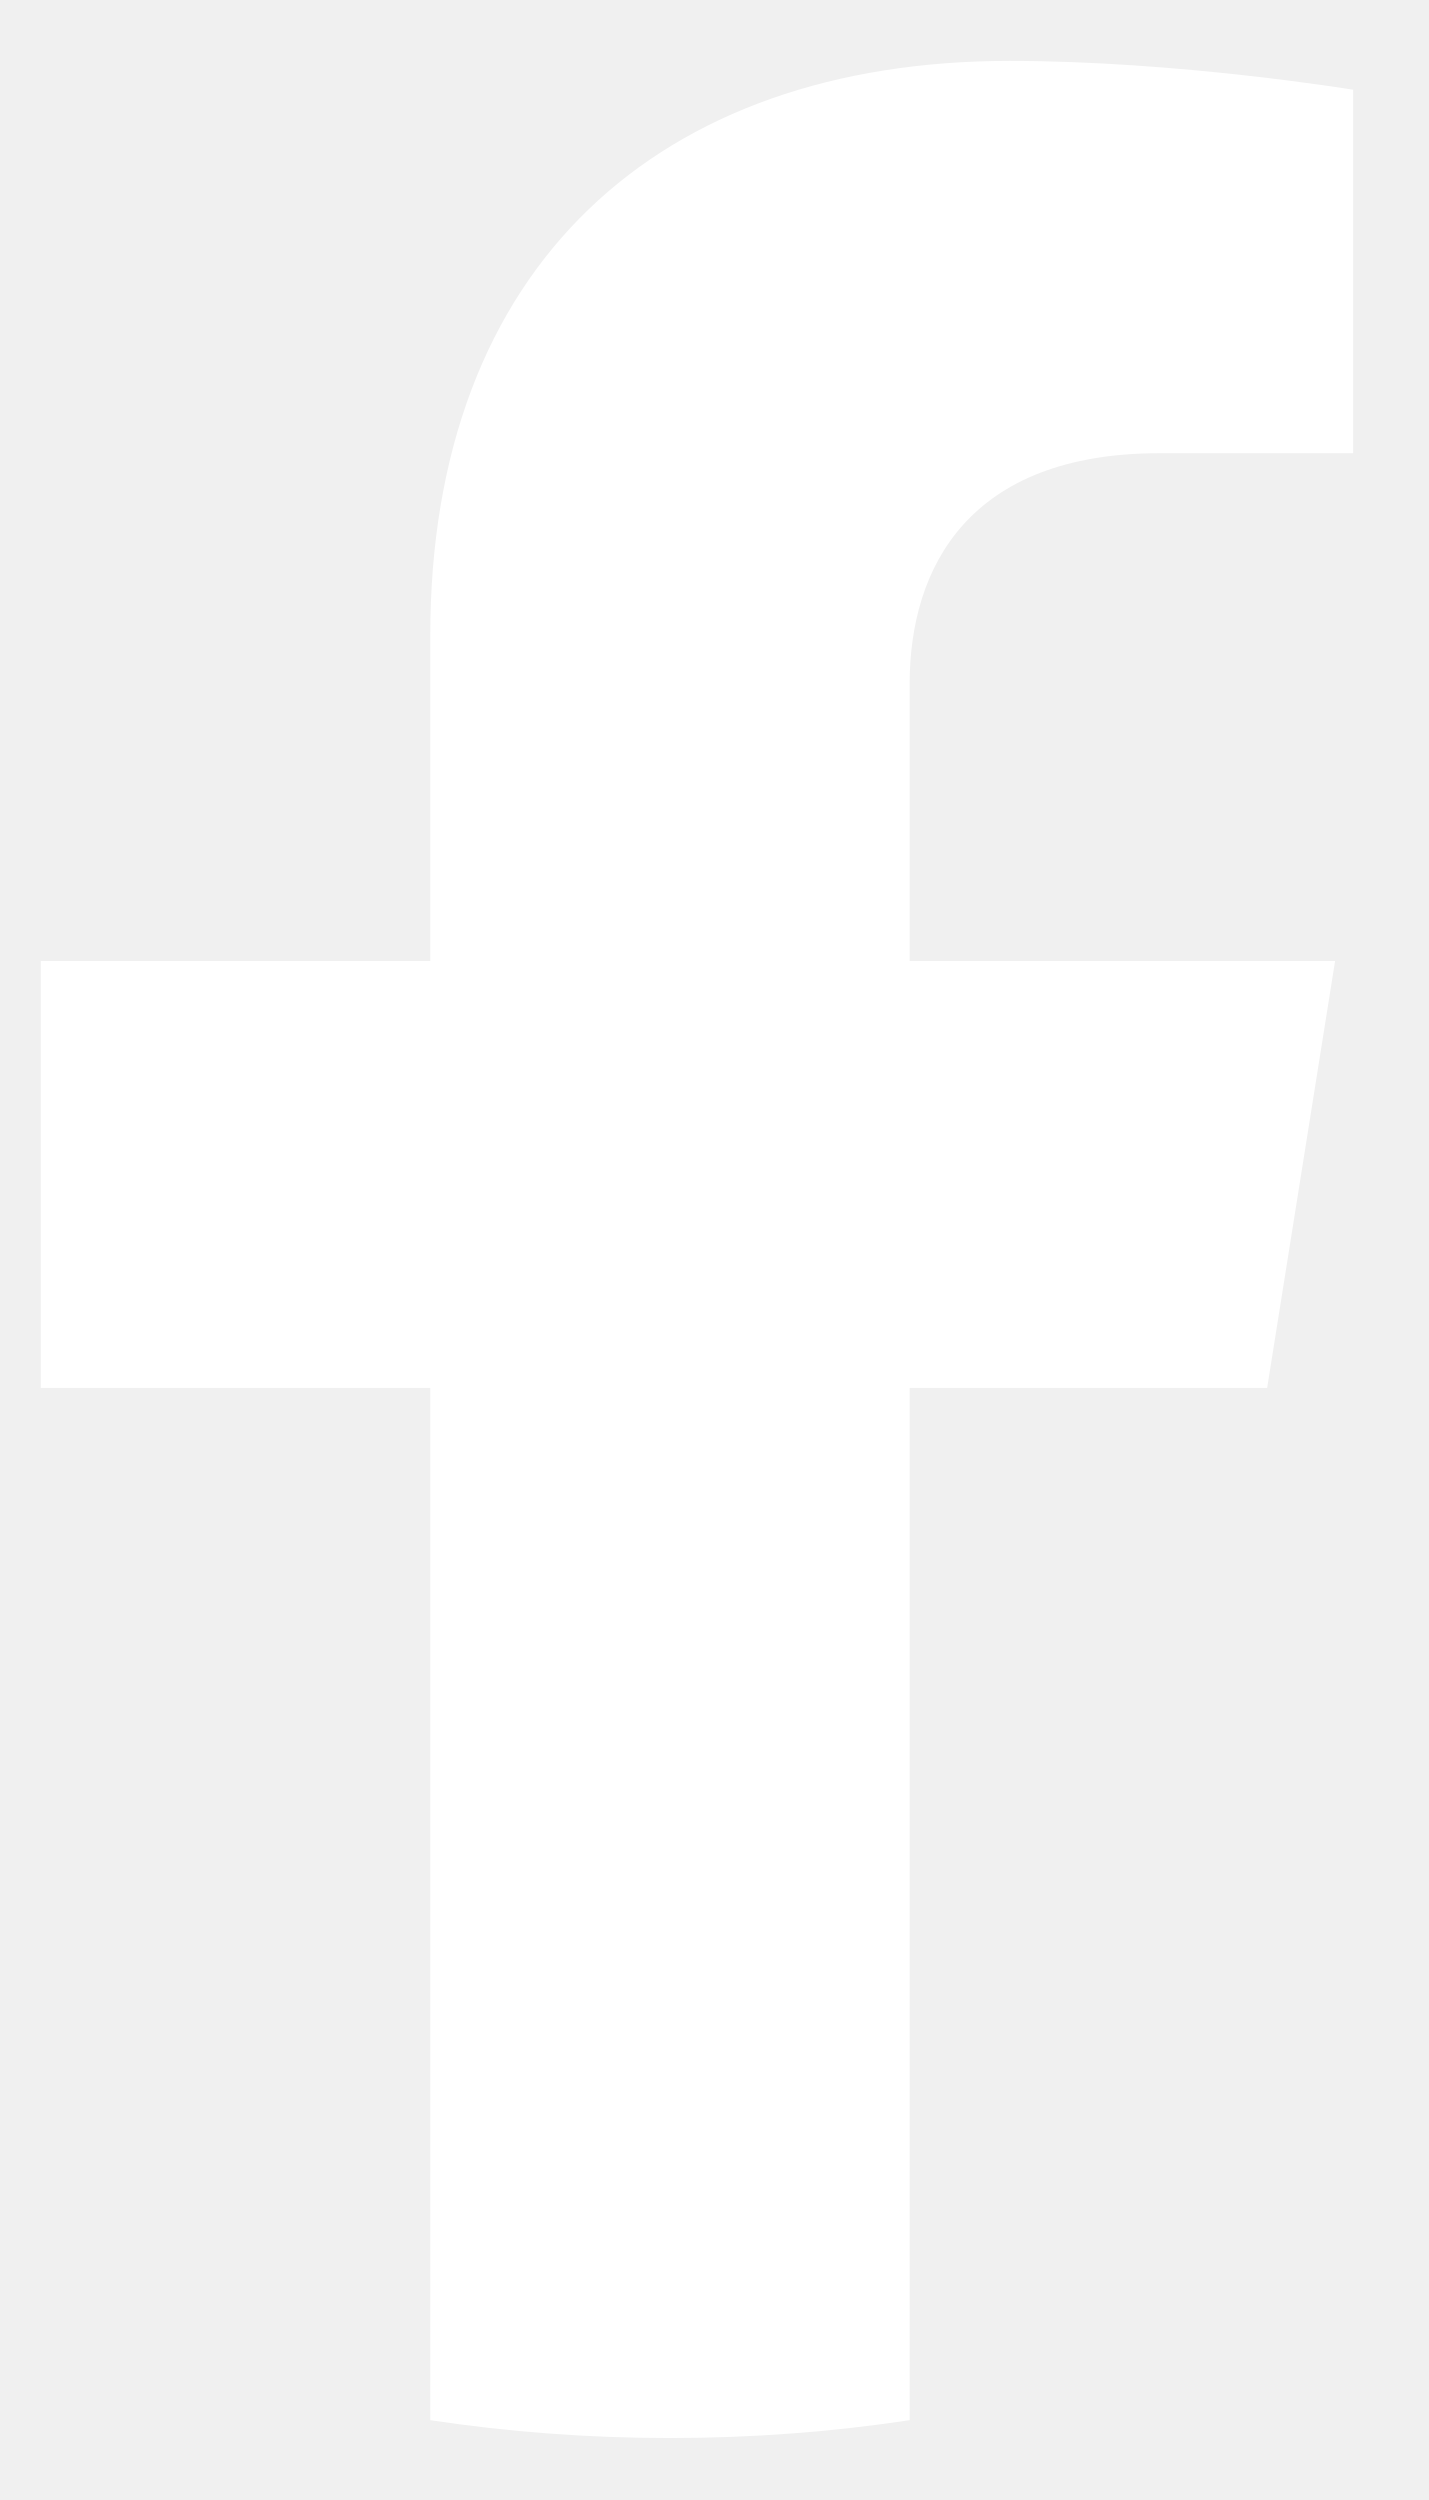
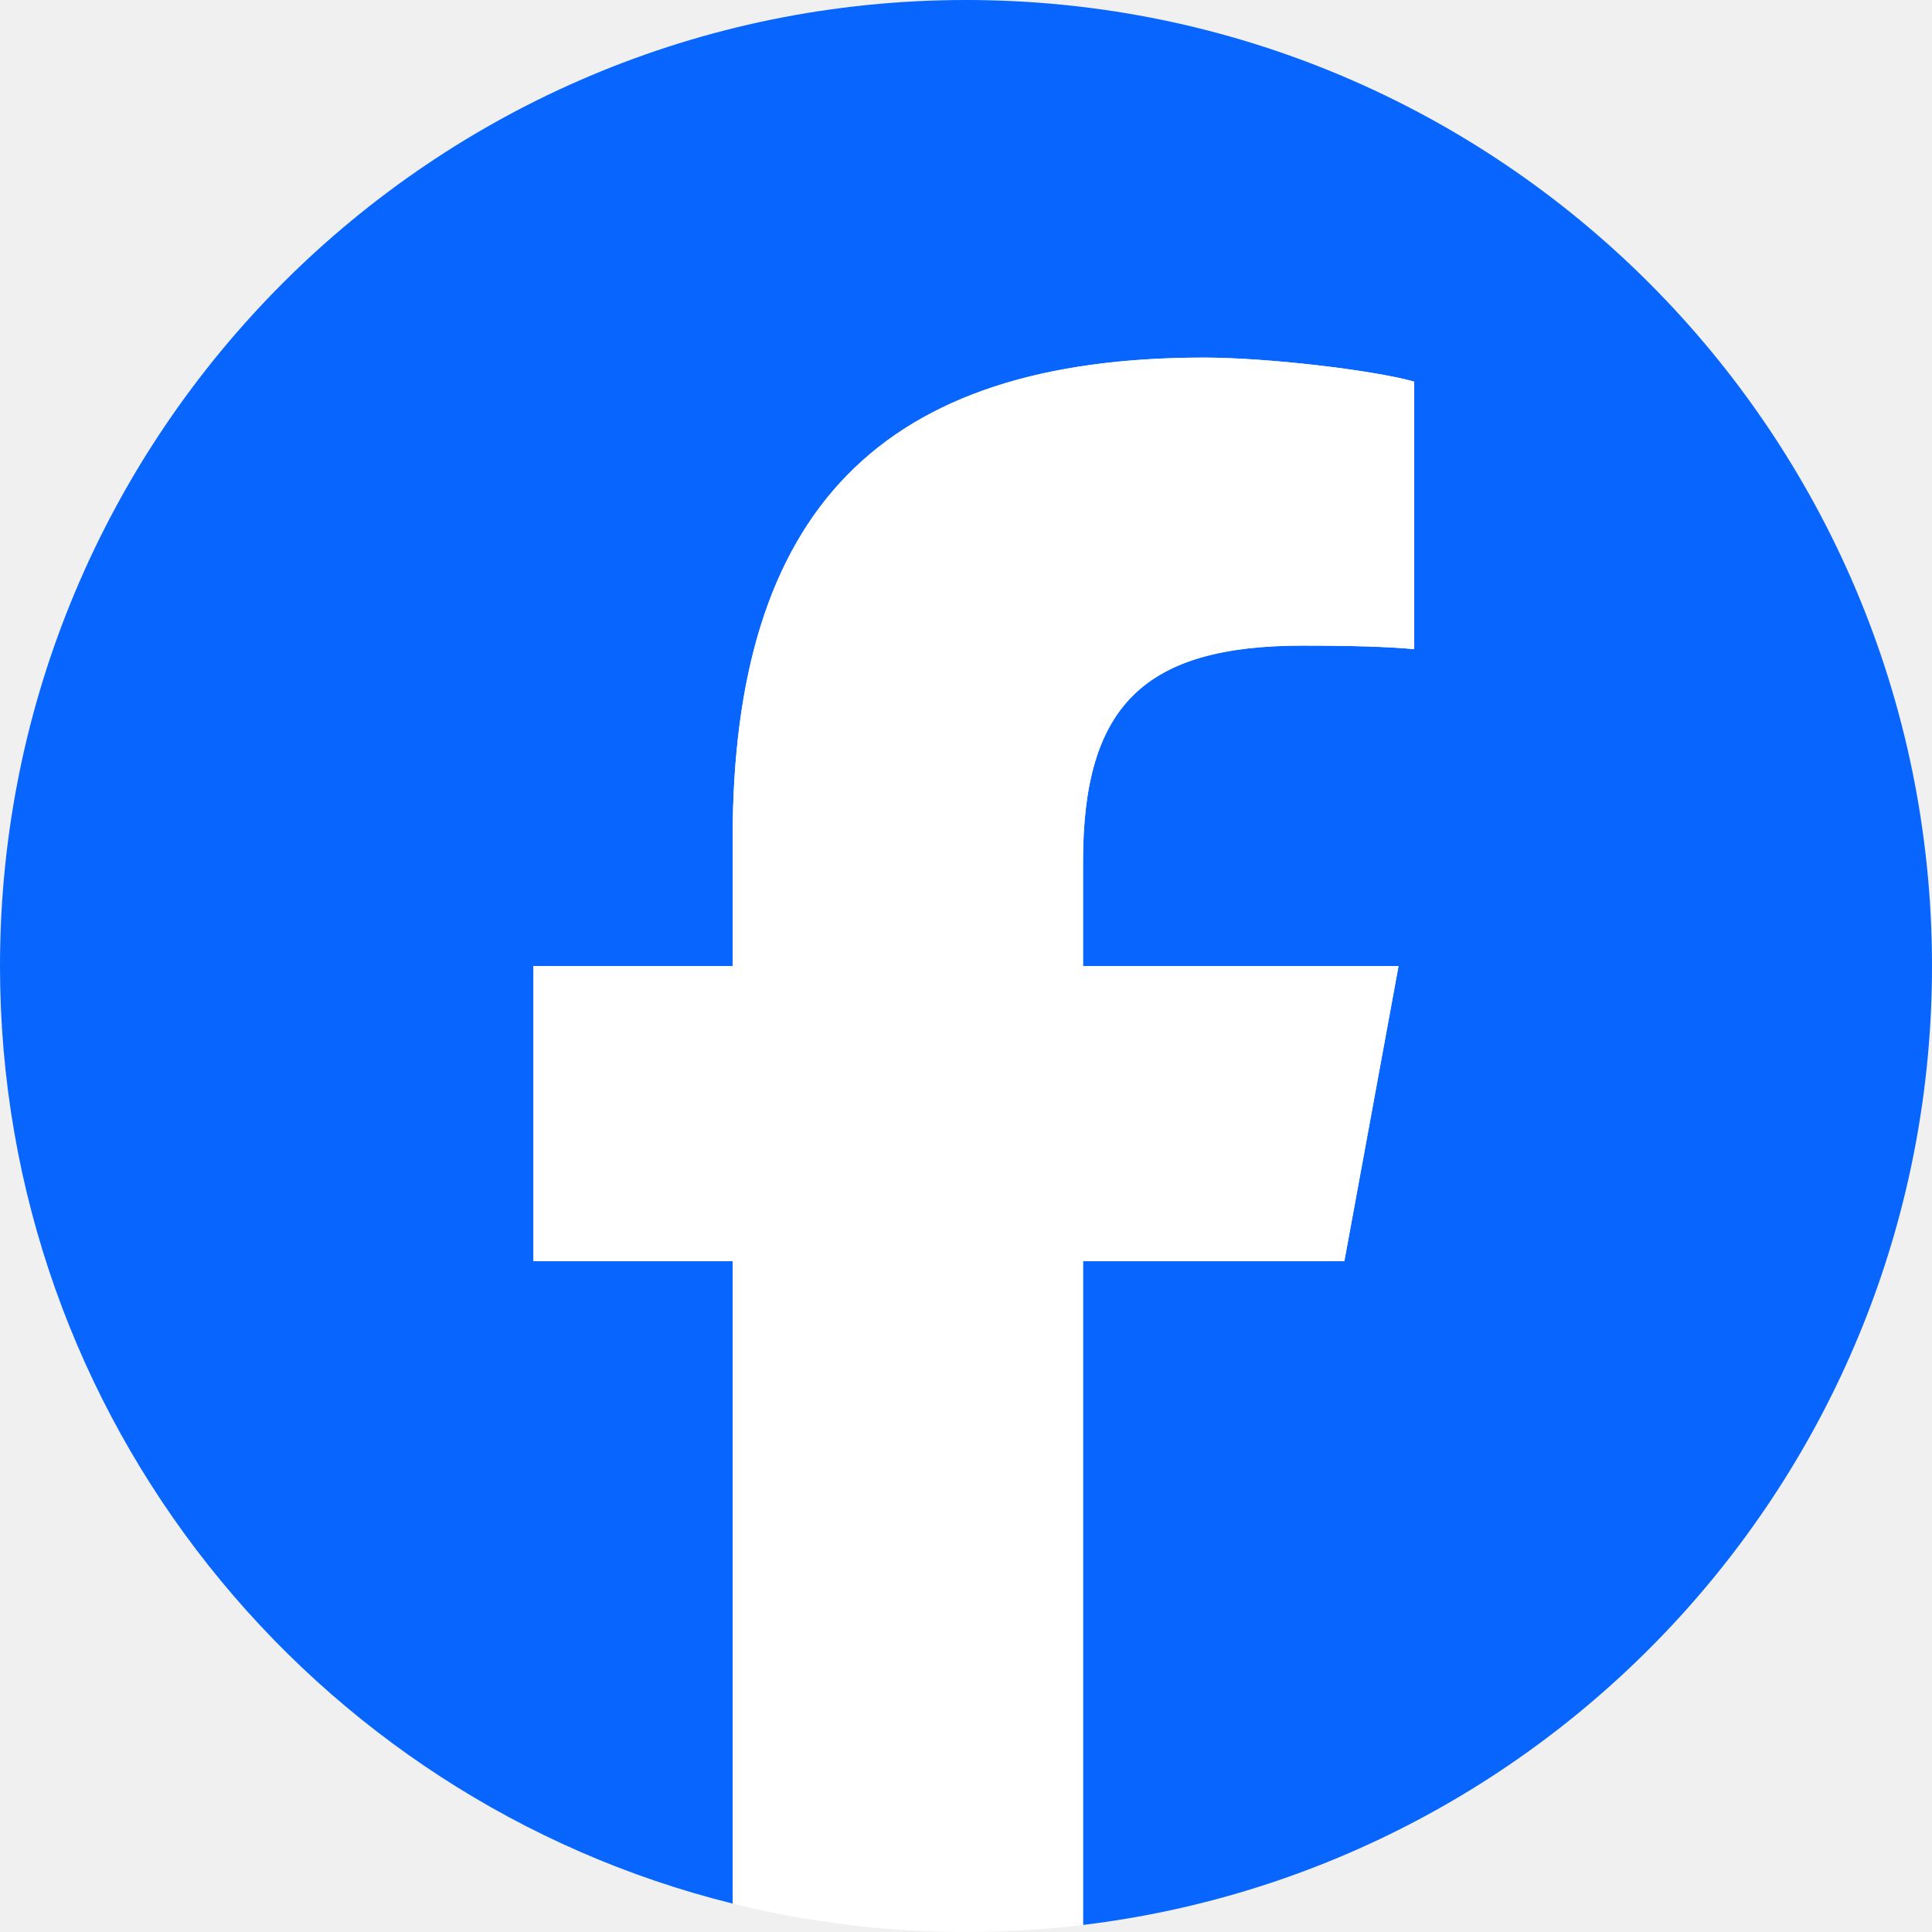
- <svg xmlns="http://www.w3.org/2000/svg" width="16" height="28" viewBox="0 0 16 28" fill="none">
-   <path d="M14.192 15.545L14.953 10.763H10.188V7.661C10.188 6.352 10.853 5.076 12.987 5.076H15.155V1.005C15.155 1.005 13.188 0.682 11.309 0.682C7.383 0.682 4.819 2.972 4.819 7.118V10.763H0.457V15.545H4.819V27.106C5.695 27.238 6.591 27.306 7.504 27.306C8.417 27.306 9.313 27.238 10.188 27.106V15.545H14.192Z" fill="white" />
+ <svg xmlns="http://www.w3.org/2000/svg" shape-rendering="geometricPrecision" text-rendering="geometricPrecision" image-rendering="optimizeQuality" fill-rule="evenodd" clip-rule="evenodd" viewBox="0 0 509 509">
+   <g fill-rule="nonzero">
+     <path fill="#0866FF" d="M509 254.5C509 113.94 395.06 0 254.5 0S0 113.94 0 254.5C0 373.86 82.17 474 193.02 501.51V332.27h-52.48V254.5h52.48v-33.51c0-86.63 39.2-126.78 124.24-126.78 16.13 0 43.95 3.17 55.33 6.33v70.5c-6.01-.63-16.44-.95-29.4-.95-41.73 0-57.86 15.81-57.86 56.91v27.5h83.13l-14.28 77.77h-68.85v174.87C411.35 491.92 509 384.62 509 254.5z" />
+     <path fill="#fff" d="M354.18 332.27l14.28-77.77h-83.13V227c0-41.1 16.13-56.91 57.86-56.91 12.96 0 23.39.32 29.4.95v-70.5c-11.38-3.16-39.2-6.33-55.33-6.33-85.04 0-124.24 40.16-124.24 126.78v33.51h-52.48v77.77h52.48v169.24c19.69 4.88 40.28 7.49 61.48 7.49 10.44 0 20.72-.64 30.83-1.86V332.27h68.85z" />
+   </g>
</svg>
